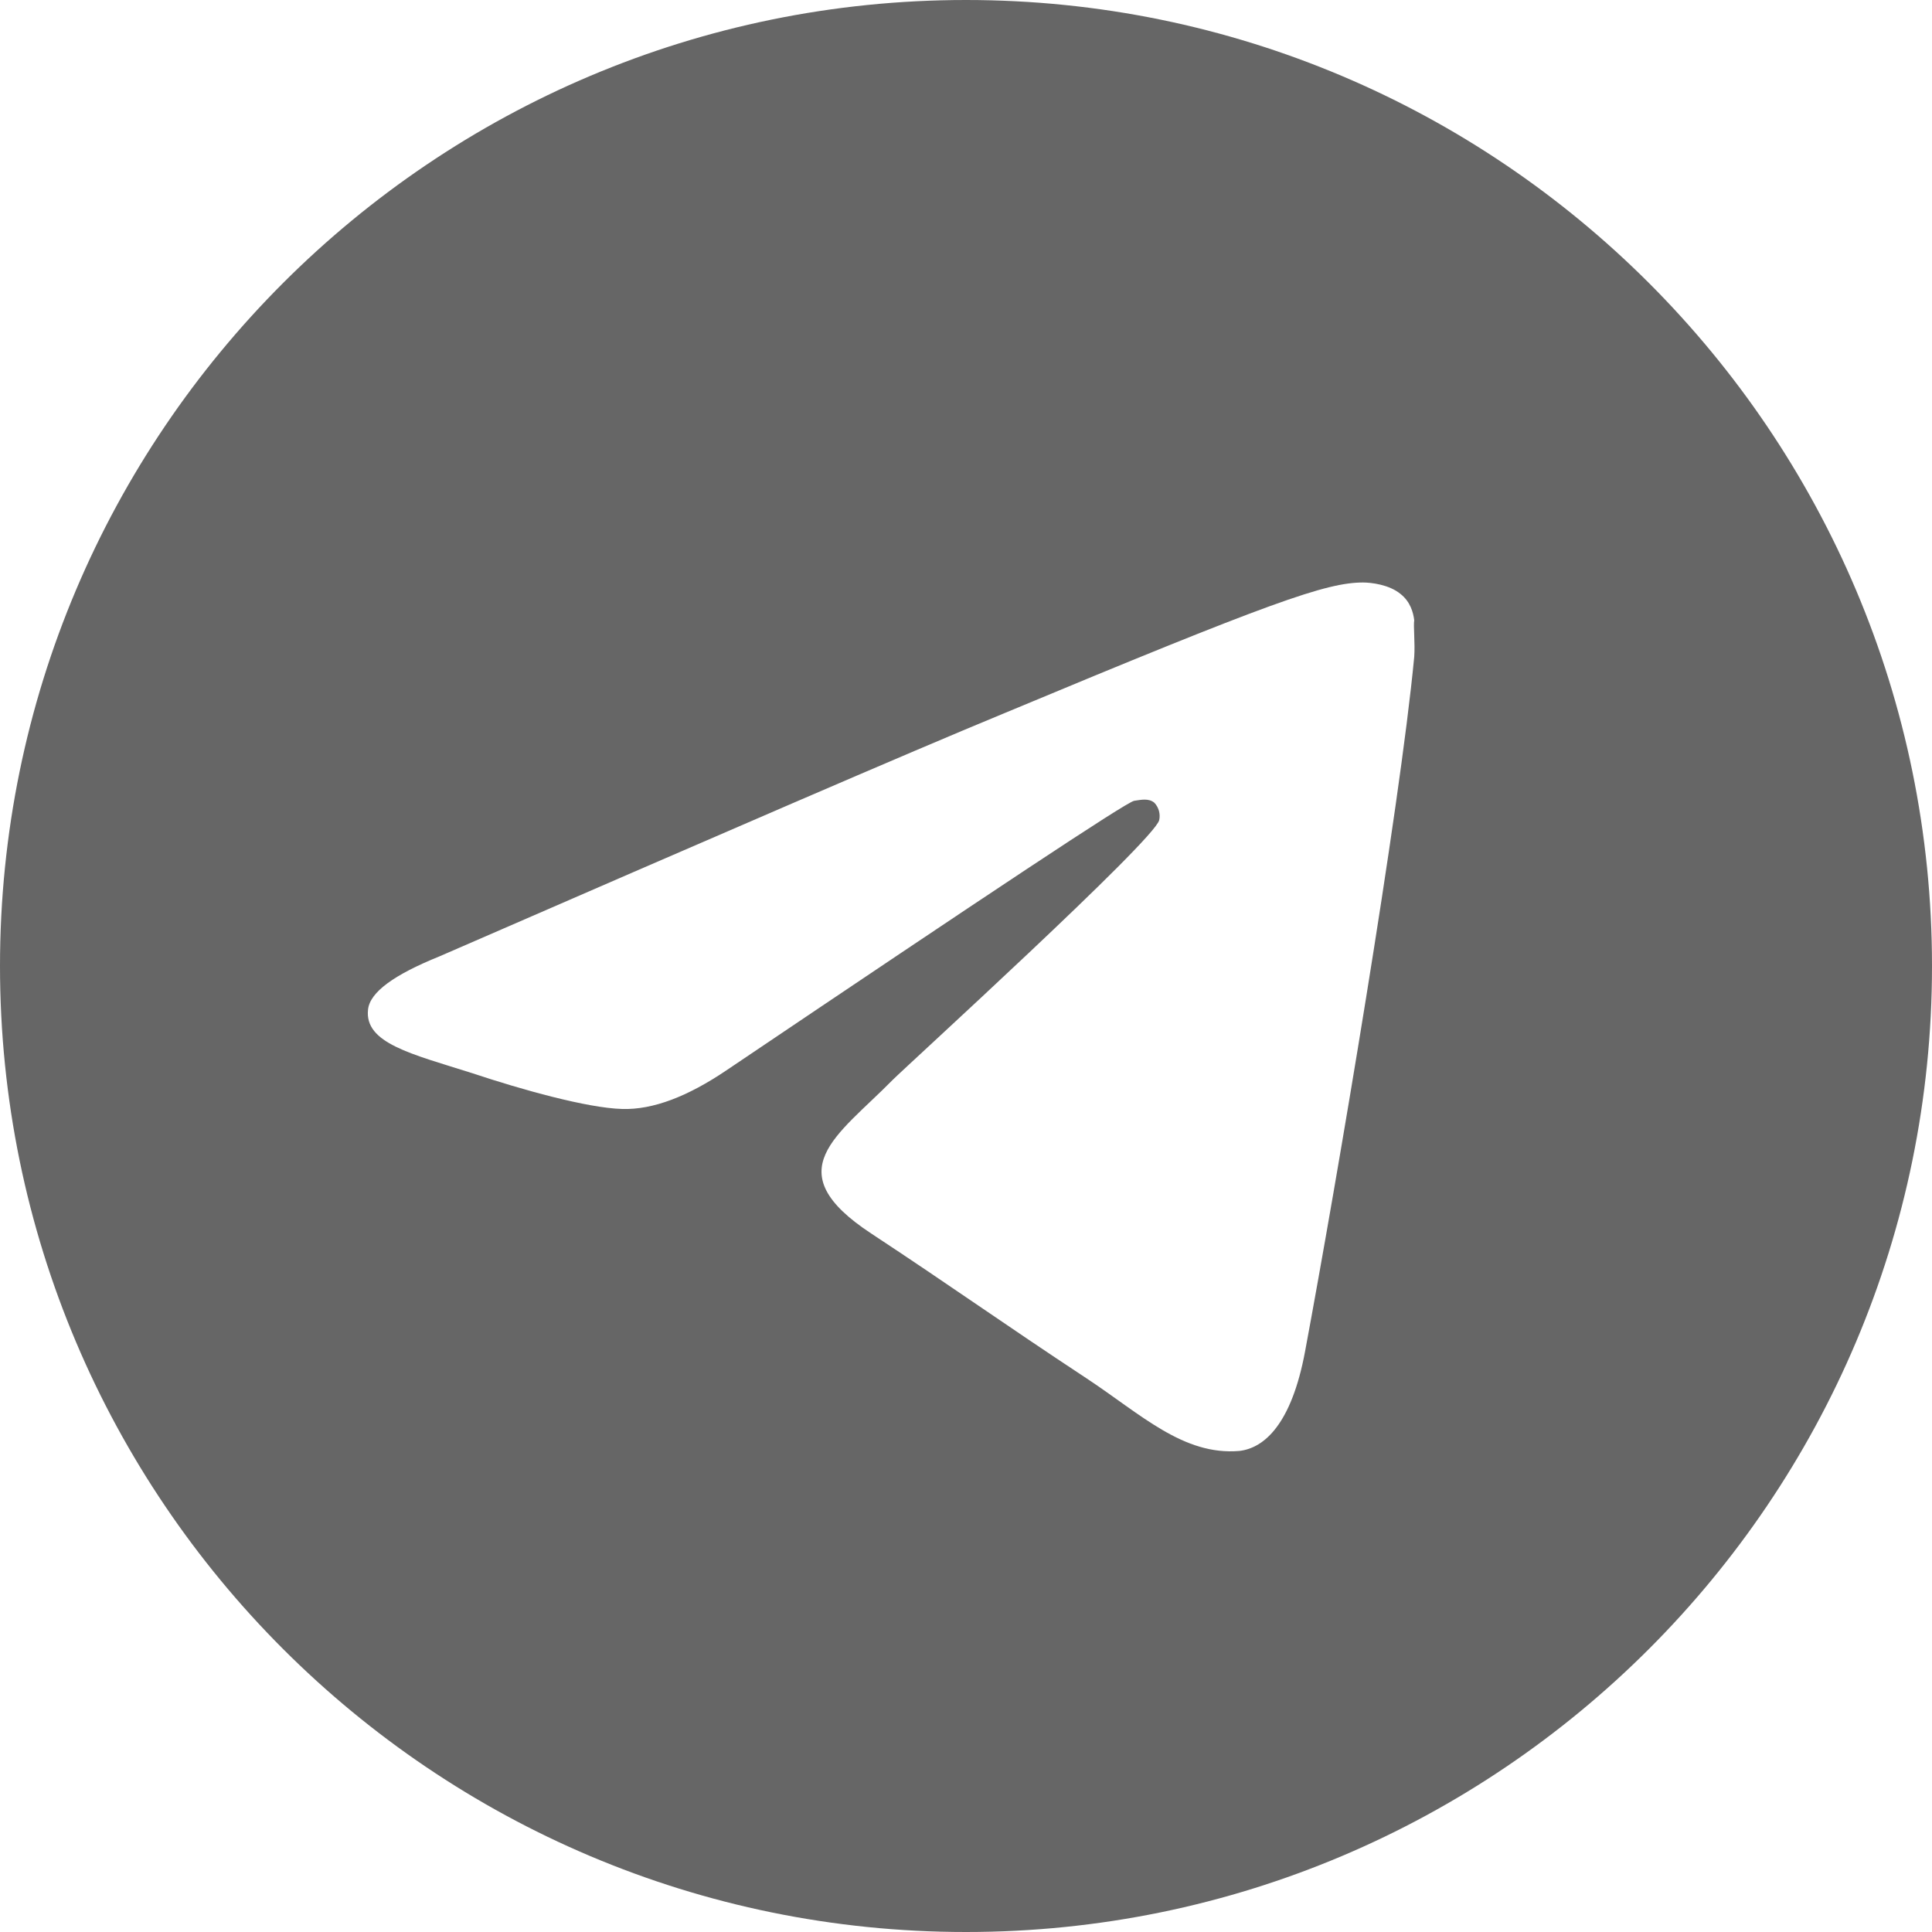
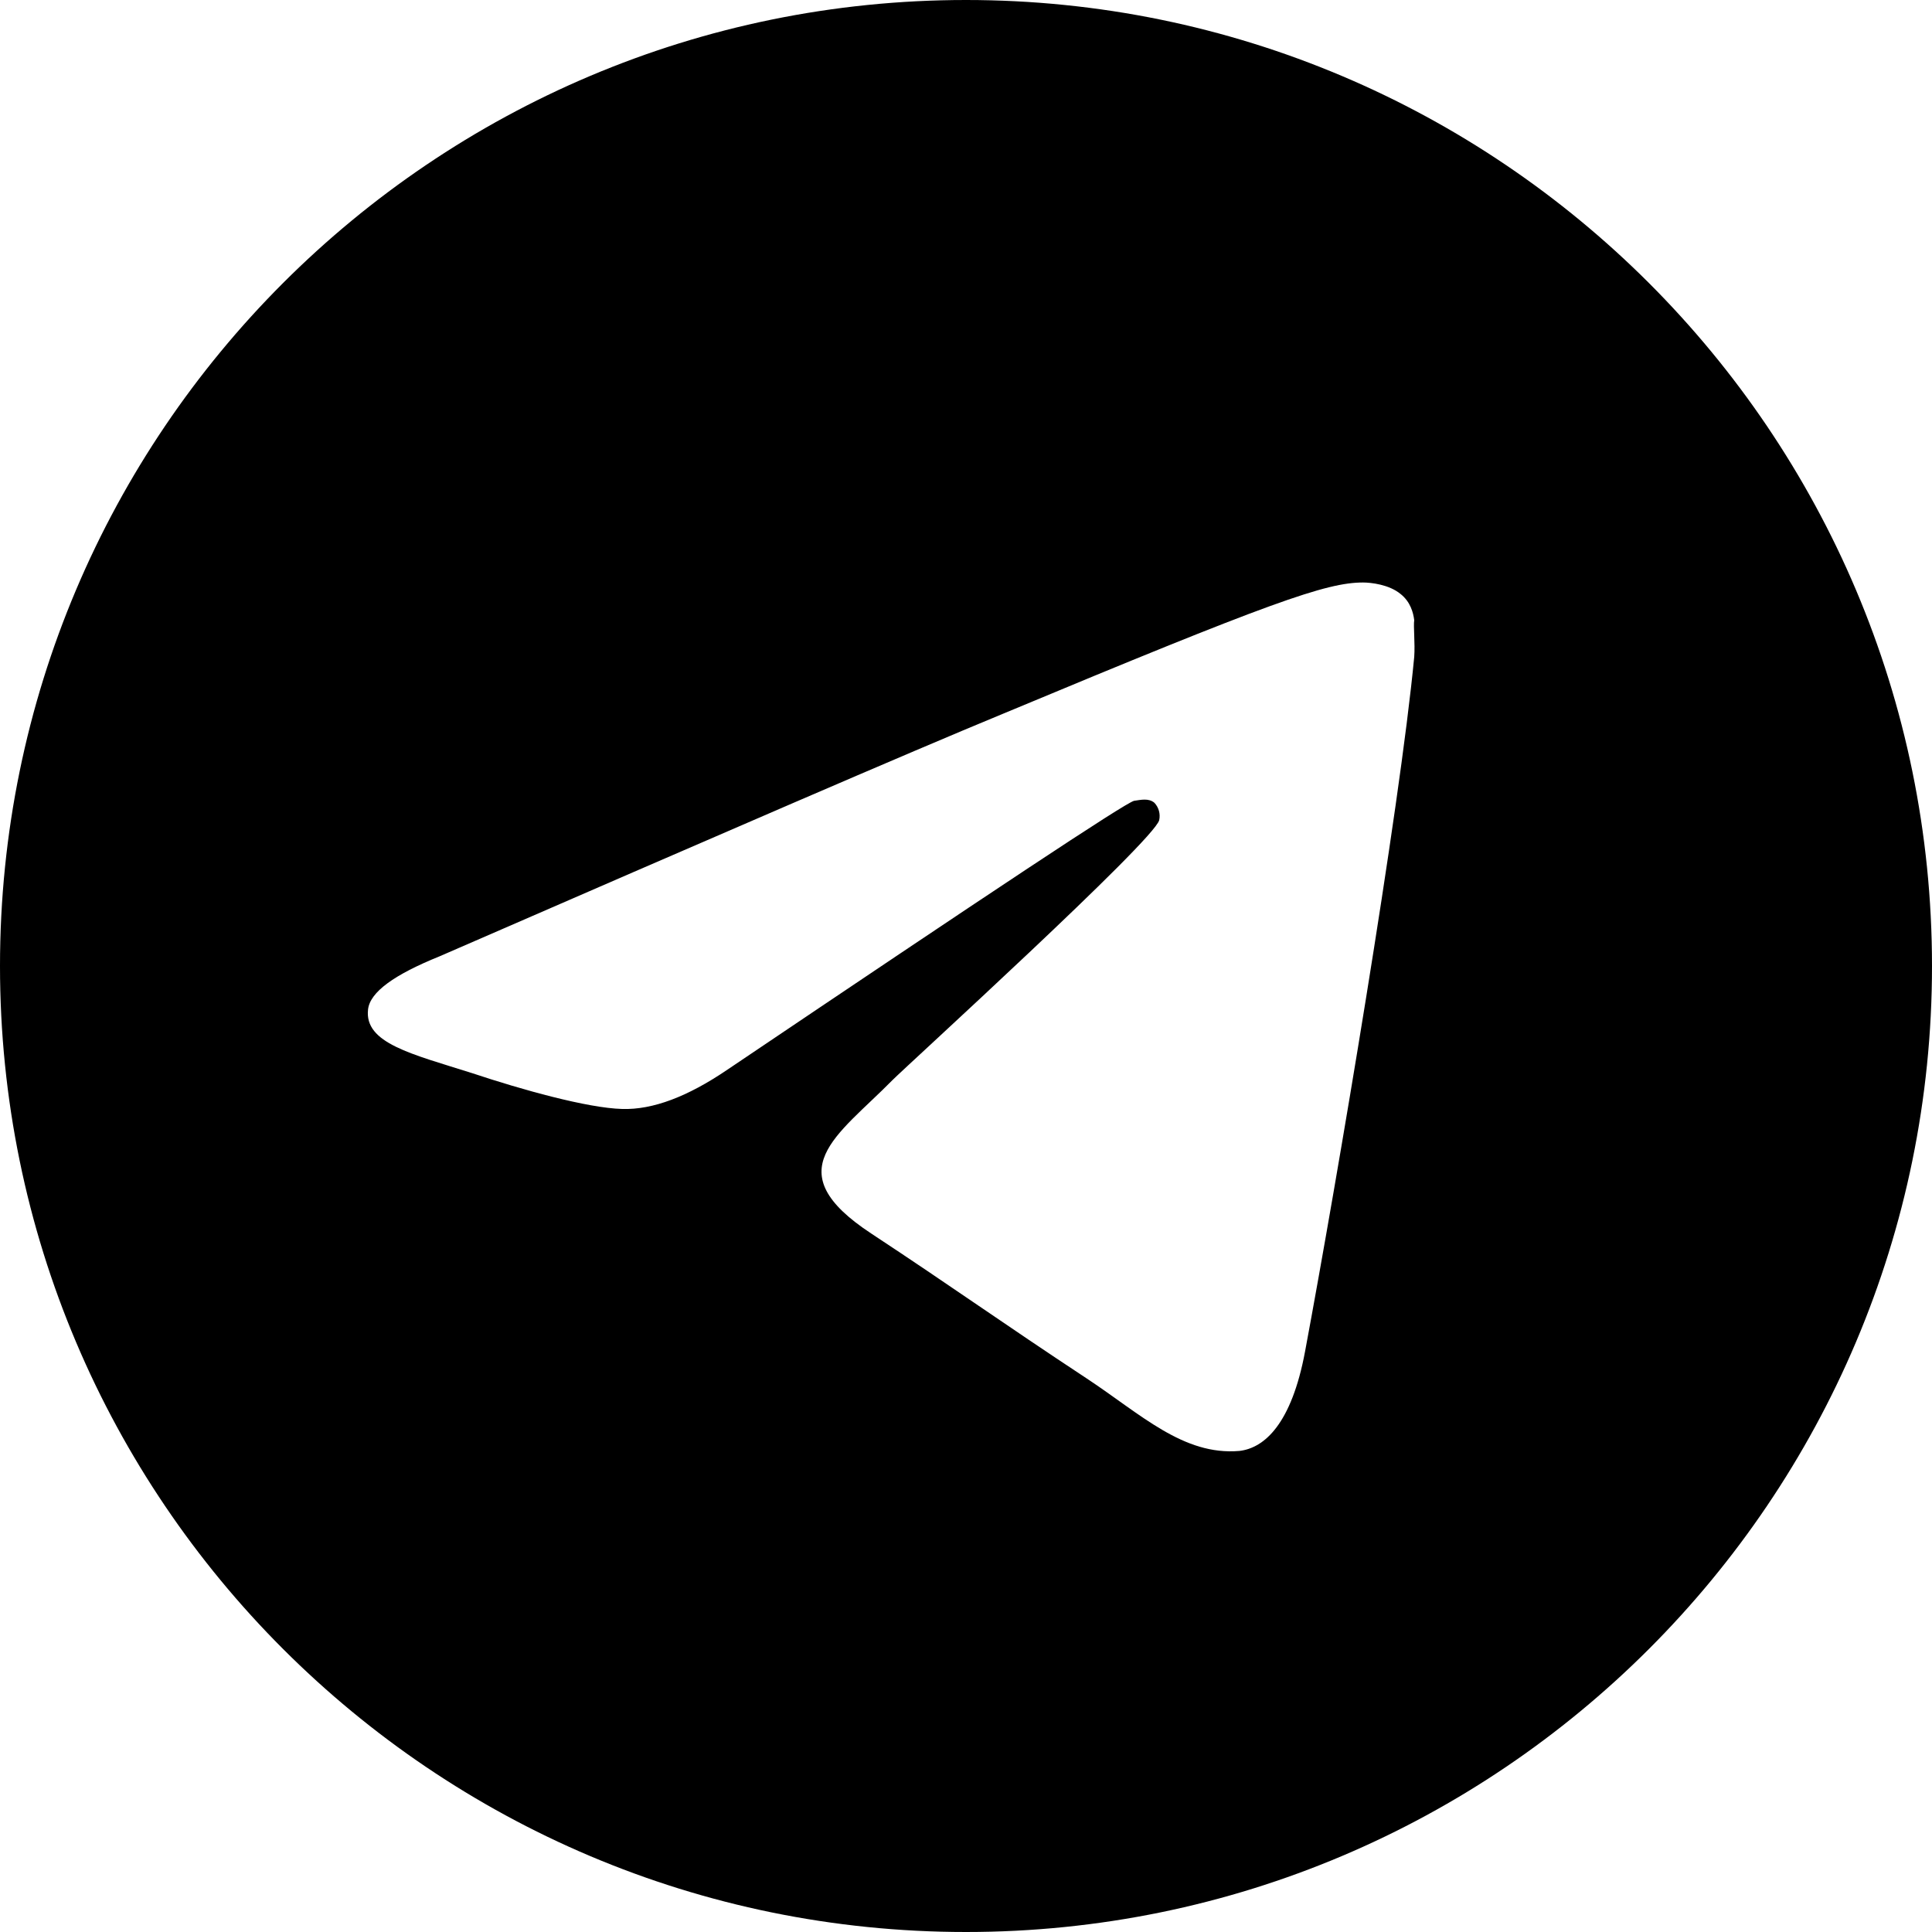
<svg xmlns="http://www.w3.org/2000/svg" width="24" height="24" fill="none">
-   <path opacity=".6" d="M12 0C5.376 0 0 5.376 0 12s5.376 12 12 12 12-5.376 12-12S18.624 0 12 0zm5.568 8.16c-.18 1.896-.96 6.504-1.356 8.628-.168.9-.504 1.2-.816 1.236-.696.06-1.224-.456-1.896-.9-1.056-.696-1.656-1.128-2.676-1.8-1.188-.78-.42-1.212.264-1.908.18-.18 3.252-2.976 3.312-3.228a.24.24 0 00-.06-.216c-.072-.06-.168-.036-.252-.024-.108.024-1.788 1.14-5.064 3.348-.48.324-.912.492-1.296.48-.432-.012-1.248-.24-1.86-.444-.756-.24-1.344-.372-1.296-.792.024-.216.324-.432.888-.66 3.504-1.524 5.832-2.532 6.996-3.012 3.336-1.392 4.02-1.632 4.476-1.632.096 0 .324.024.468.144.12.096.156.228.168.324-.012.072.012.288 0 .456z" fill="currentColor" />
+   <path d="M12 0C5.376 0 0 5.376 0 12s5.376 12 12 12 12-5.376 12-12S18.624 0 12 0zm5.568 8.16c-.18 1.896-.96 6.504-1.356 8.628-.168.9-.504 1.2-.816 1.236-.696.06-1.224-.456-1.896-.9-1.056-.696-1.656-1.128-2.676-1.8-1.188-.78-.42-1.212.264-1.908.18-.18 3.252-2.976 3.312-3.228a.24.24 0 00-.06-.216c-.072-.06-.168-.036-.252-.024-.108.024-1.788 1.14-5.064 3.348-.48.324-.912.492-1.296.48-.432-.012-1.248-.24-1.86-.444-.756-.24-1.344-.372-1.296-.792.024-.216.324-.432.888-.66 3.504-1.524 5.832-2.532 6.996-3.012 3.336-1.392 4.02-1.632 4.476-1.632.096 0 .324.024.468.144.12.096.156.228.168.324-.012.072.012.288 0 .456z" fill="currentColor" />
</svg>
